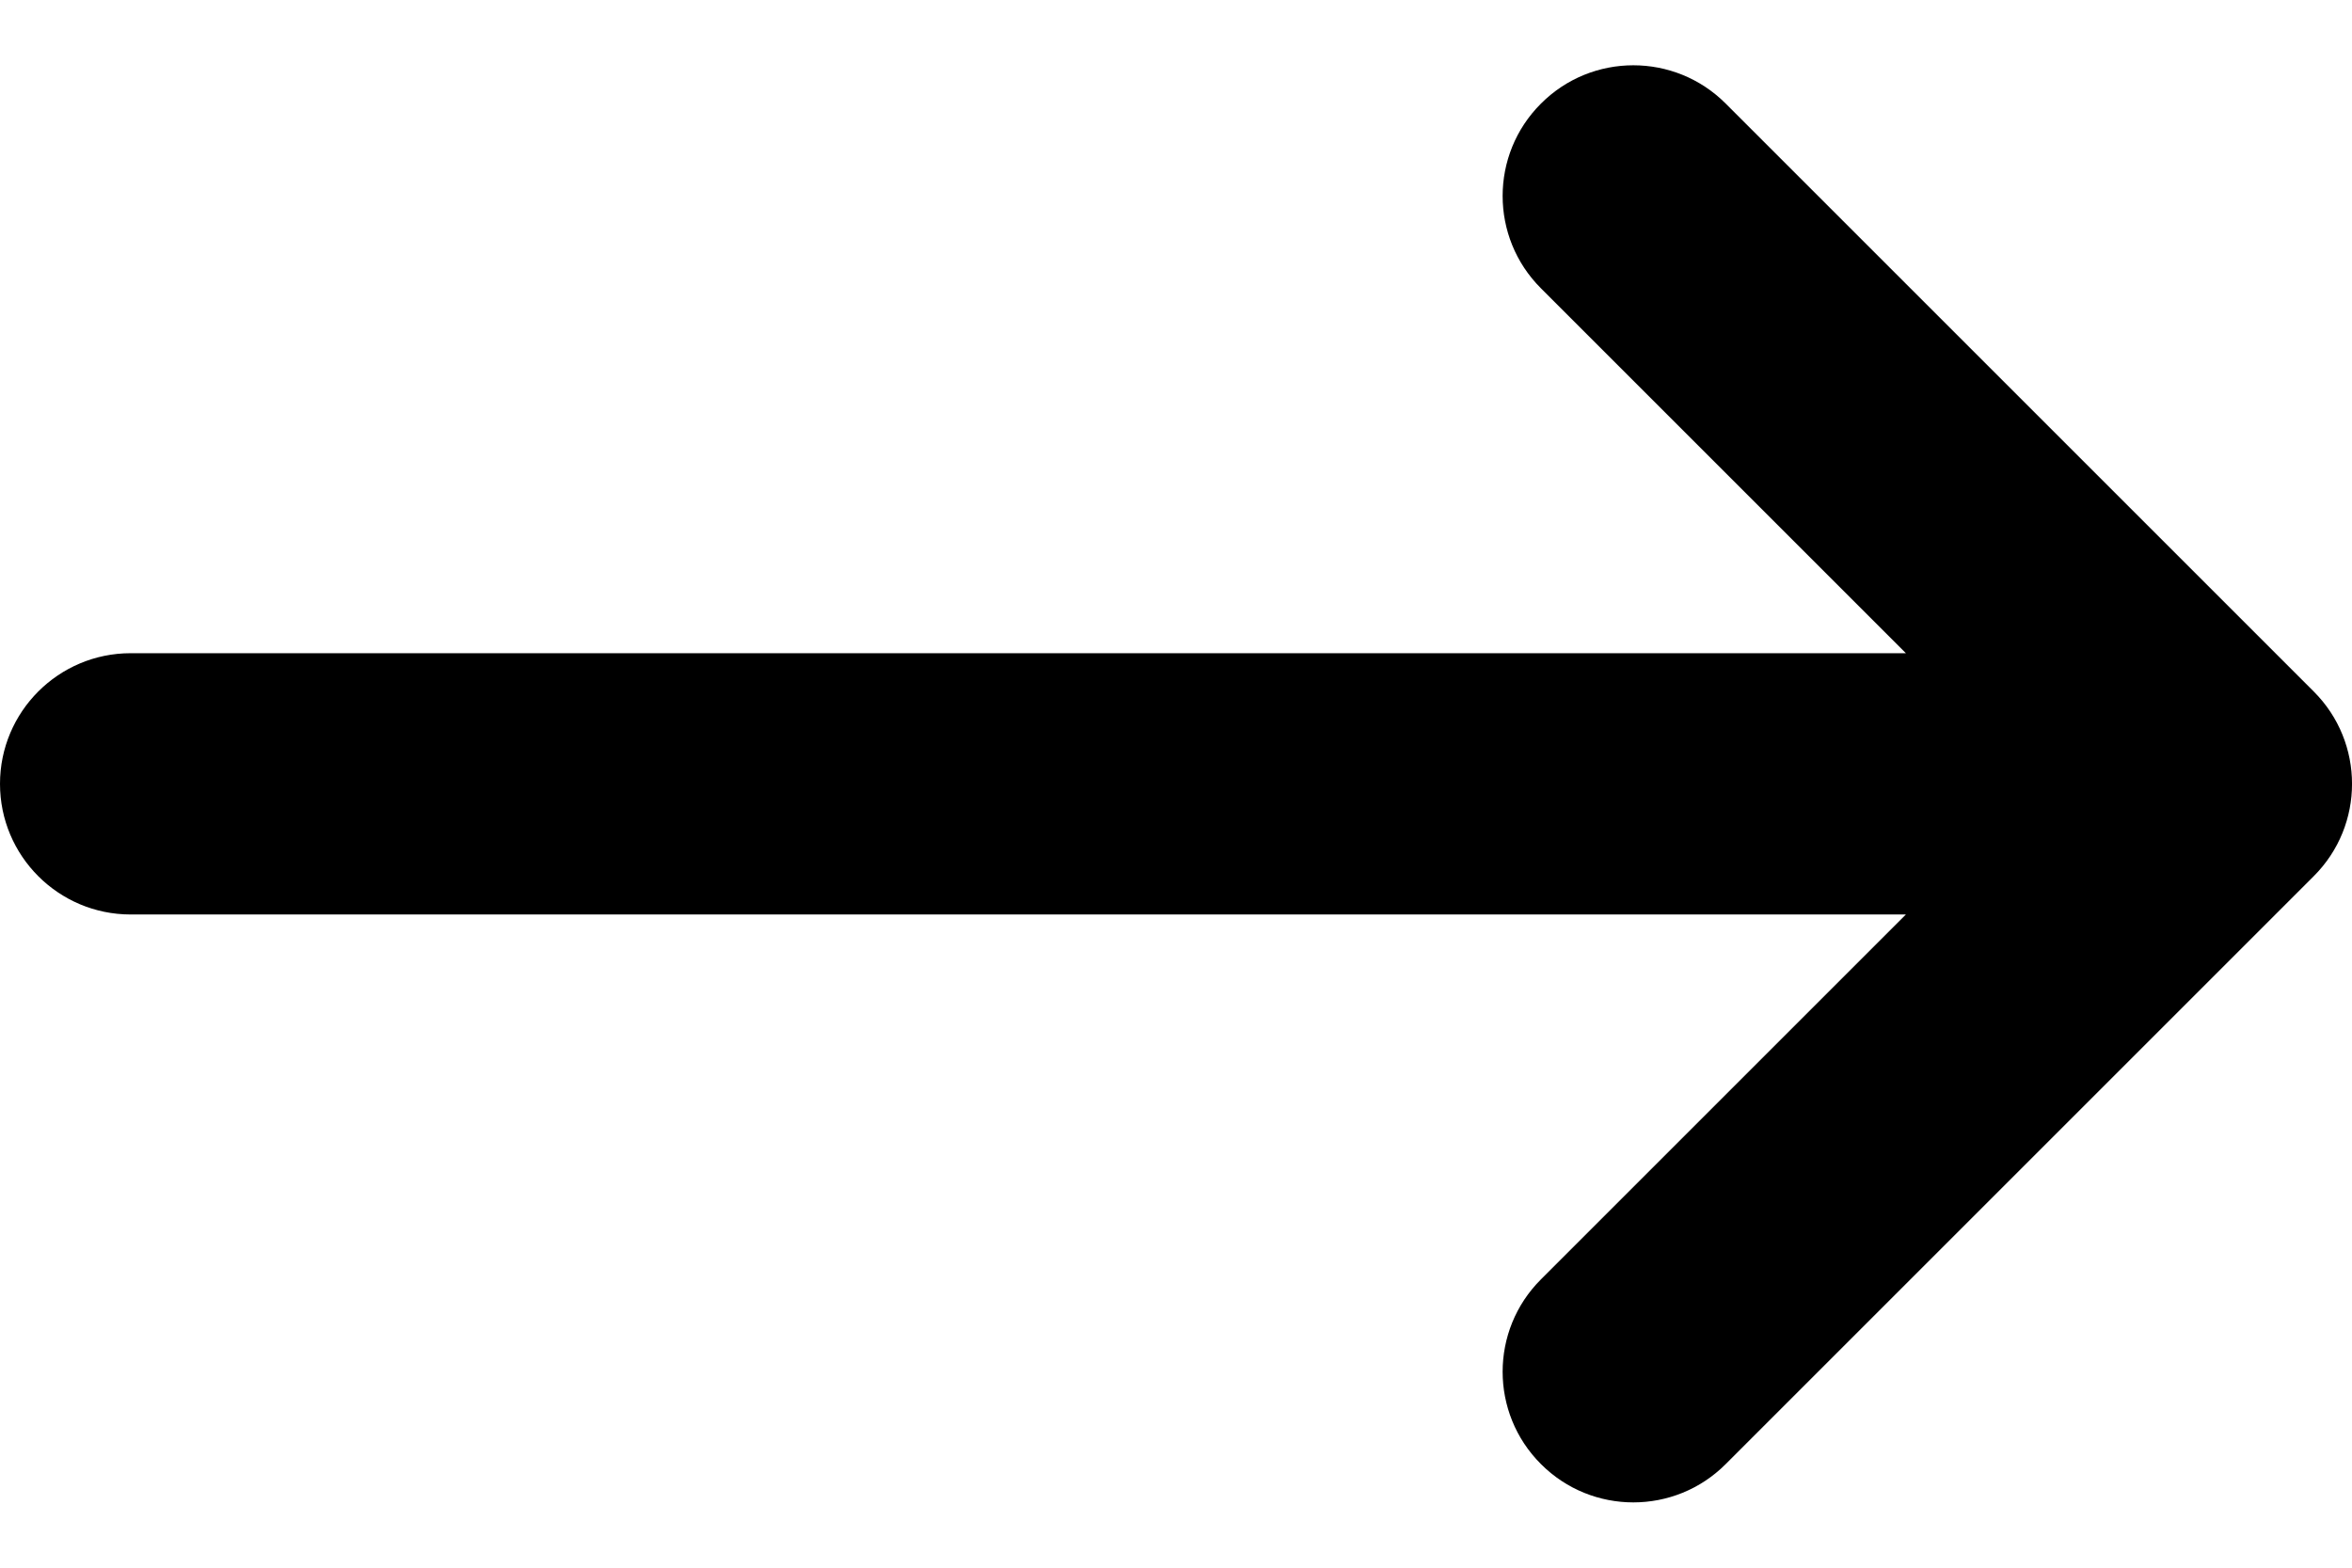
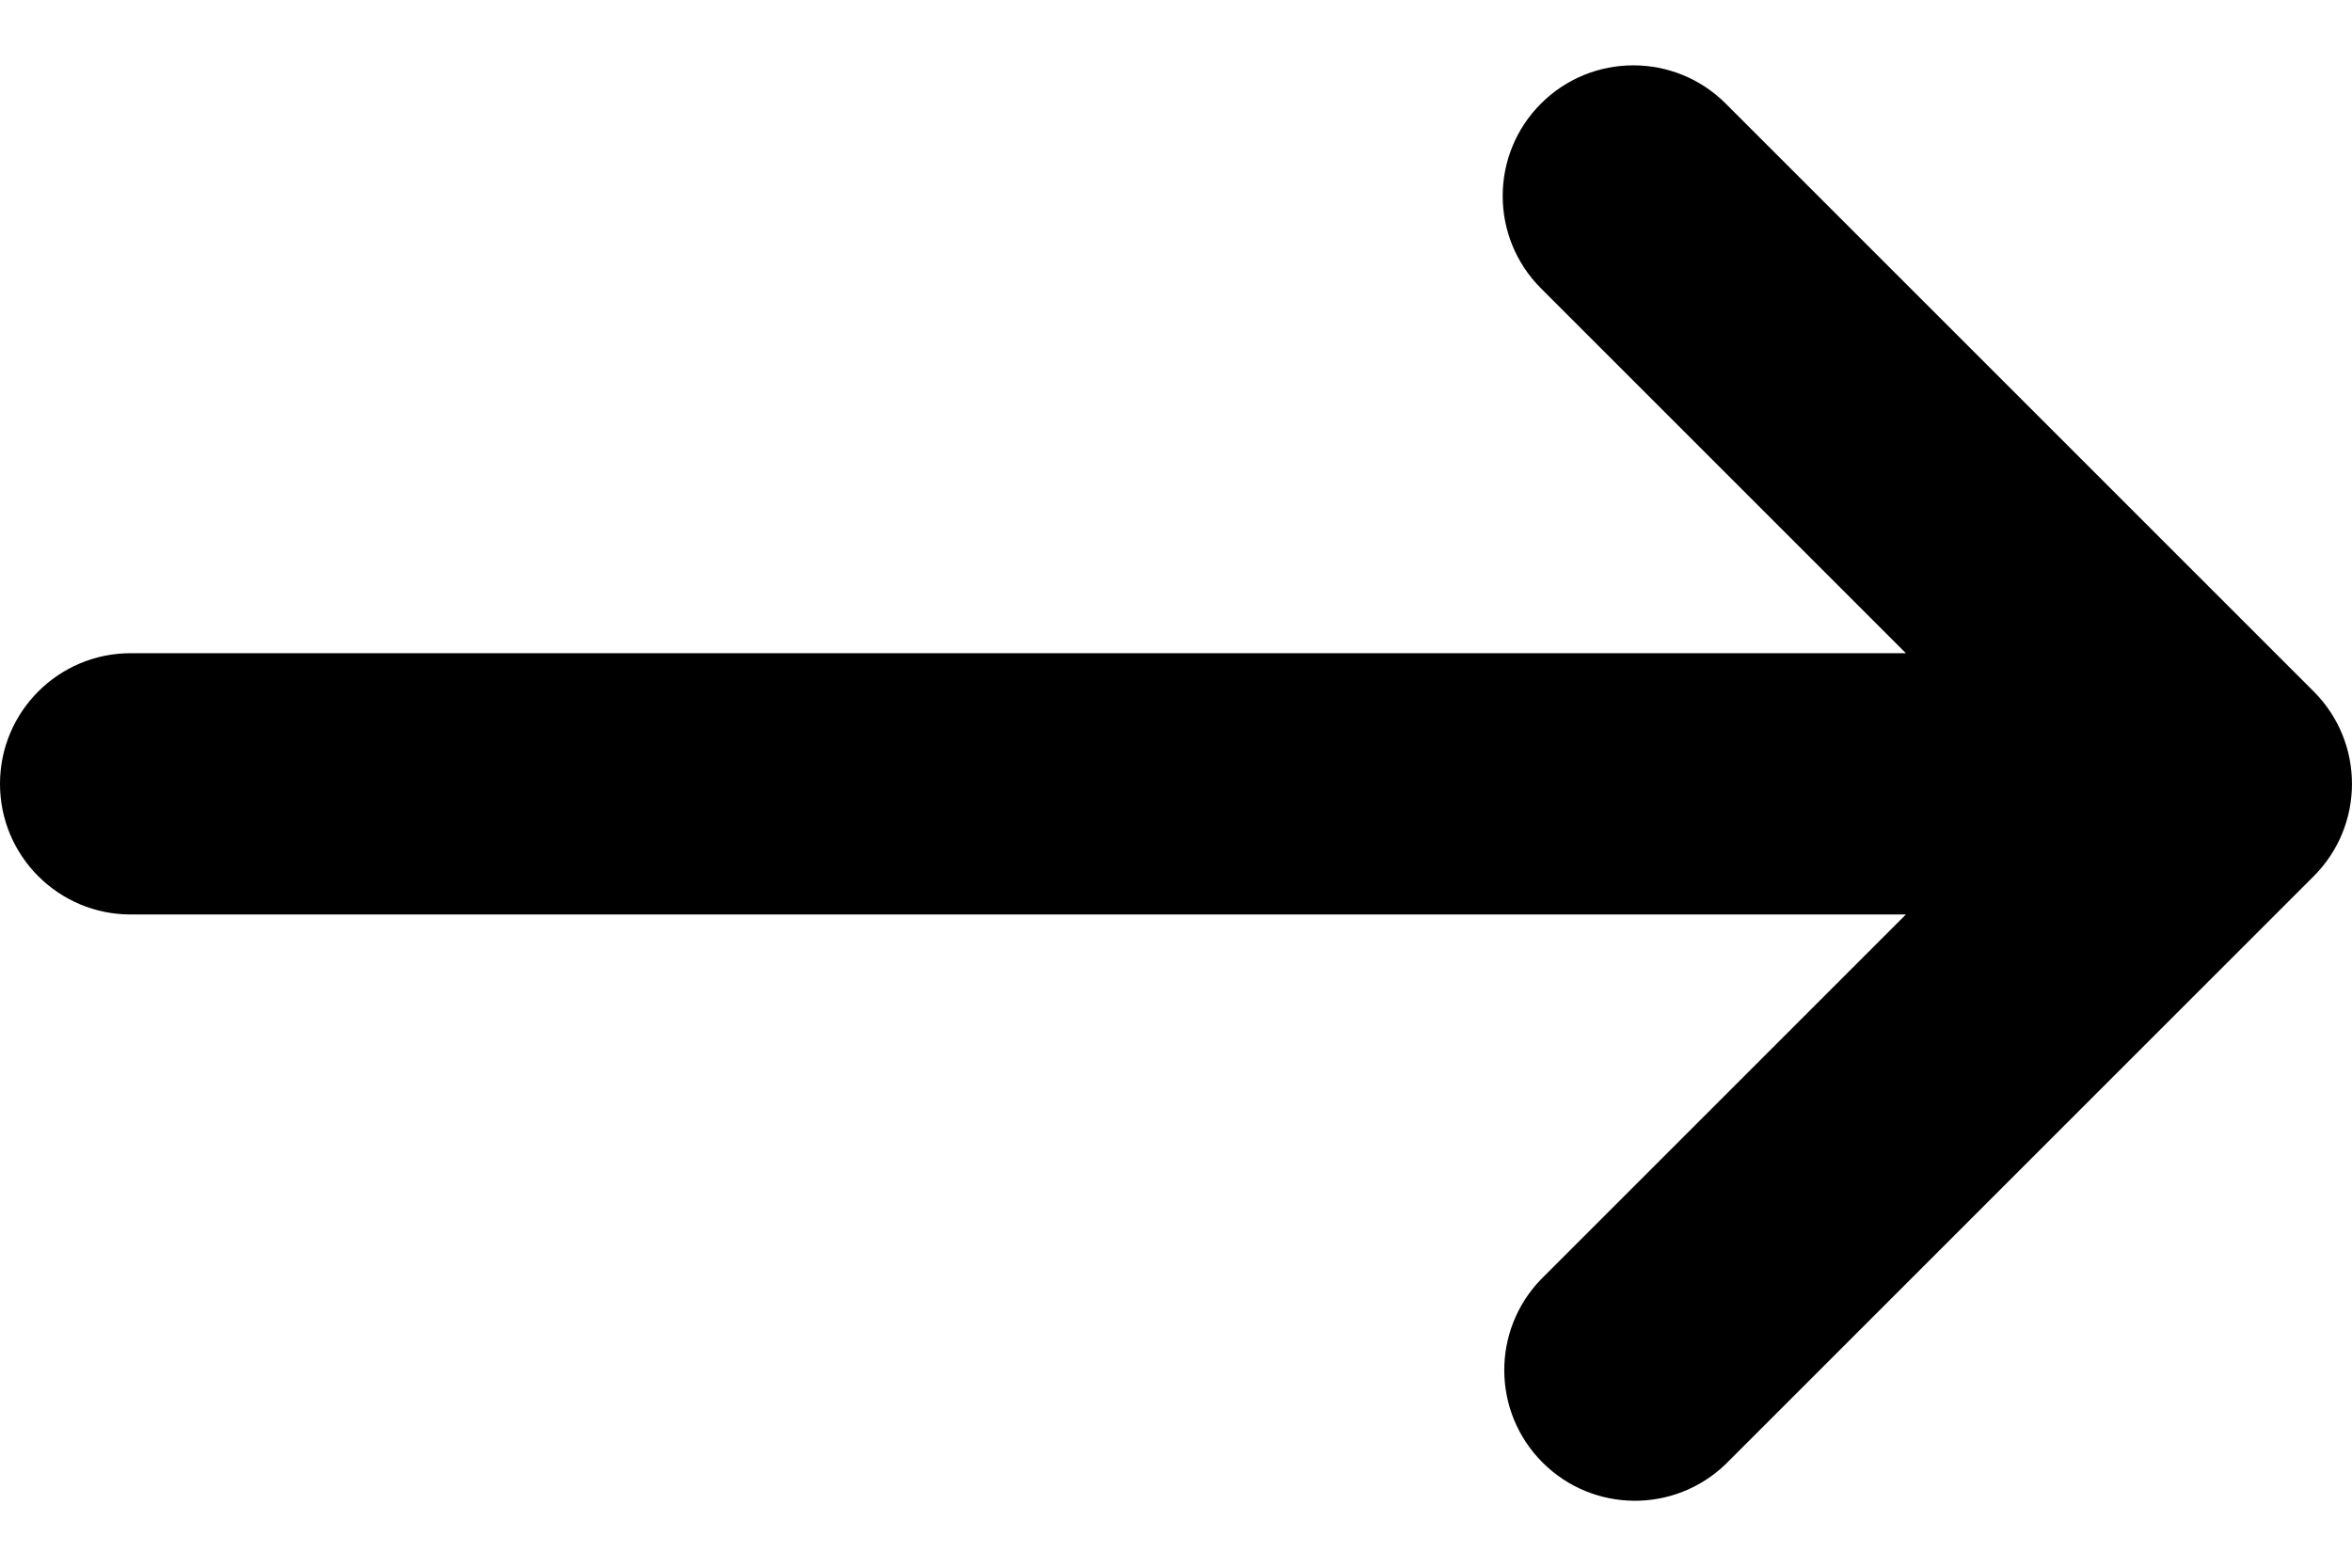
- <svg xmlns="http://www.w3.org/2000/svg" width="18" height="12" viewBox="0 0 18 12">
-   <path fill-rule="evenodd" clip-rule="evenodd" d="M11.793 0.793C12.183 0.402 12.817 0.402 13.207 0.793L17.707 5.293C18.098 5.683 18.098 6.317 17.707 6.707L13.207 11.207C12.817 11.598 12.183 11.598 11.793 11.207C11.402 10.817 11.402 10.183 11.793 9.793L14.586 7H1C0.448 7 0 6.552 0 6C0 5.448 0.448 5 1 5H14.586L11.793 2.207C11.402 1.817 11.402 1.183 11.793 0.793Z" />
+ <svg xmlns="http://www.w3.org/2000/svg" width="18" height="12">
+   <path fill-rule="evenodd" clip-rule="evenodd" d="M11.793.793a1 1 0 011.414 0l4.5 4.5a1 1 0 010 1.414l-4.5 4.5a1 1 0 01-1.414-1.414L14.586 7H1a1 1 0 010-2h13.586l-2.793-2.793a1 1 0 010-1.414z" />
</svg>
